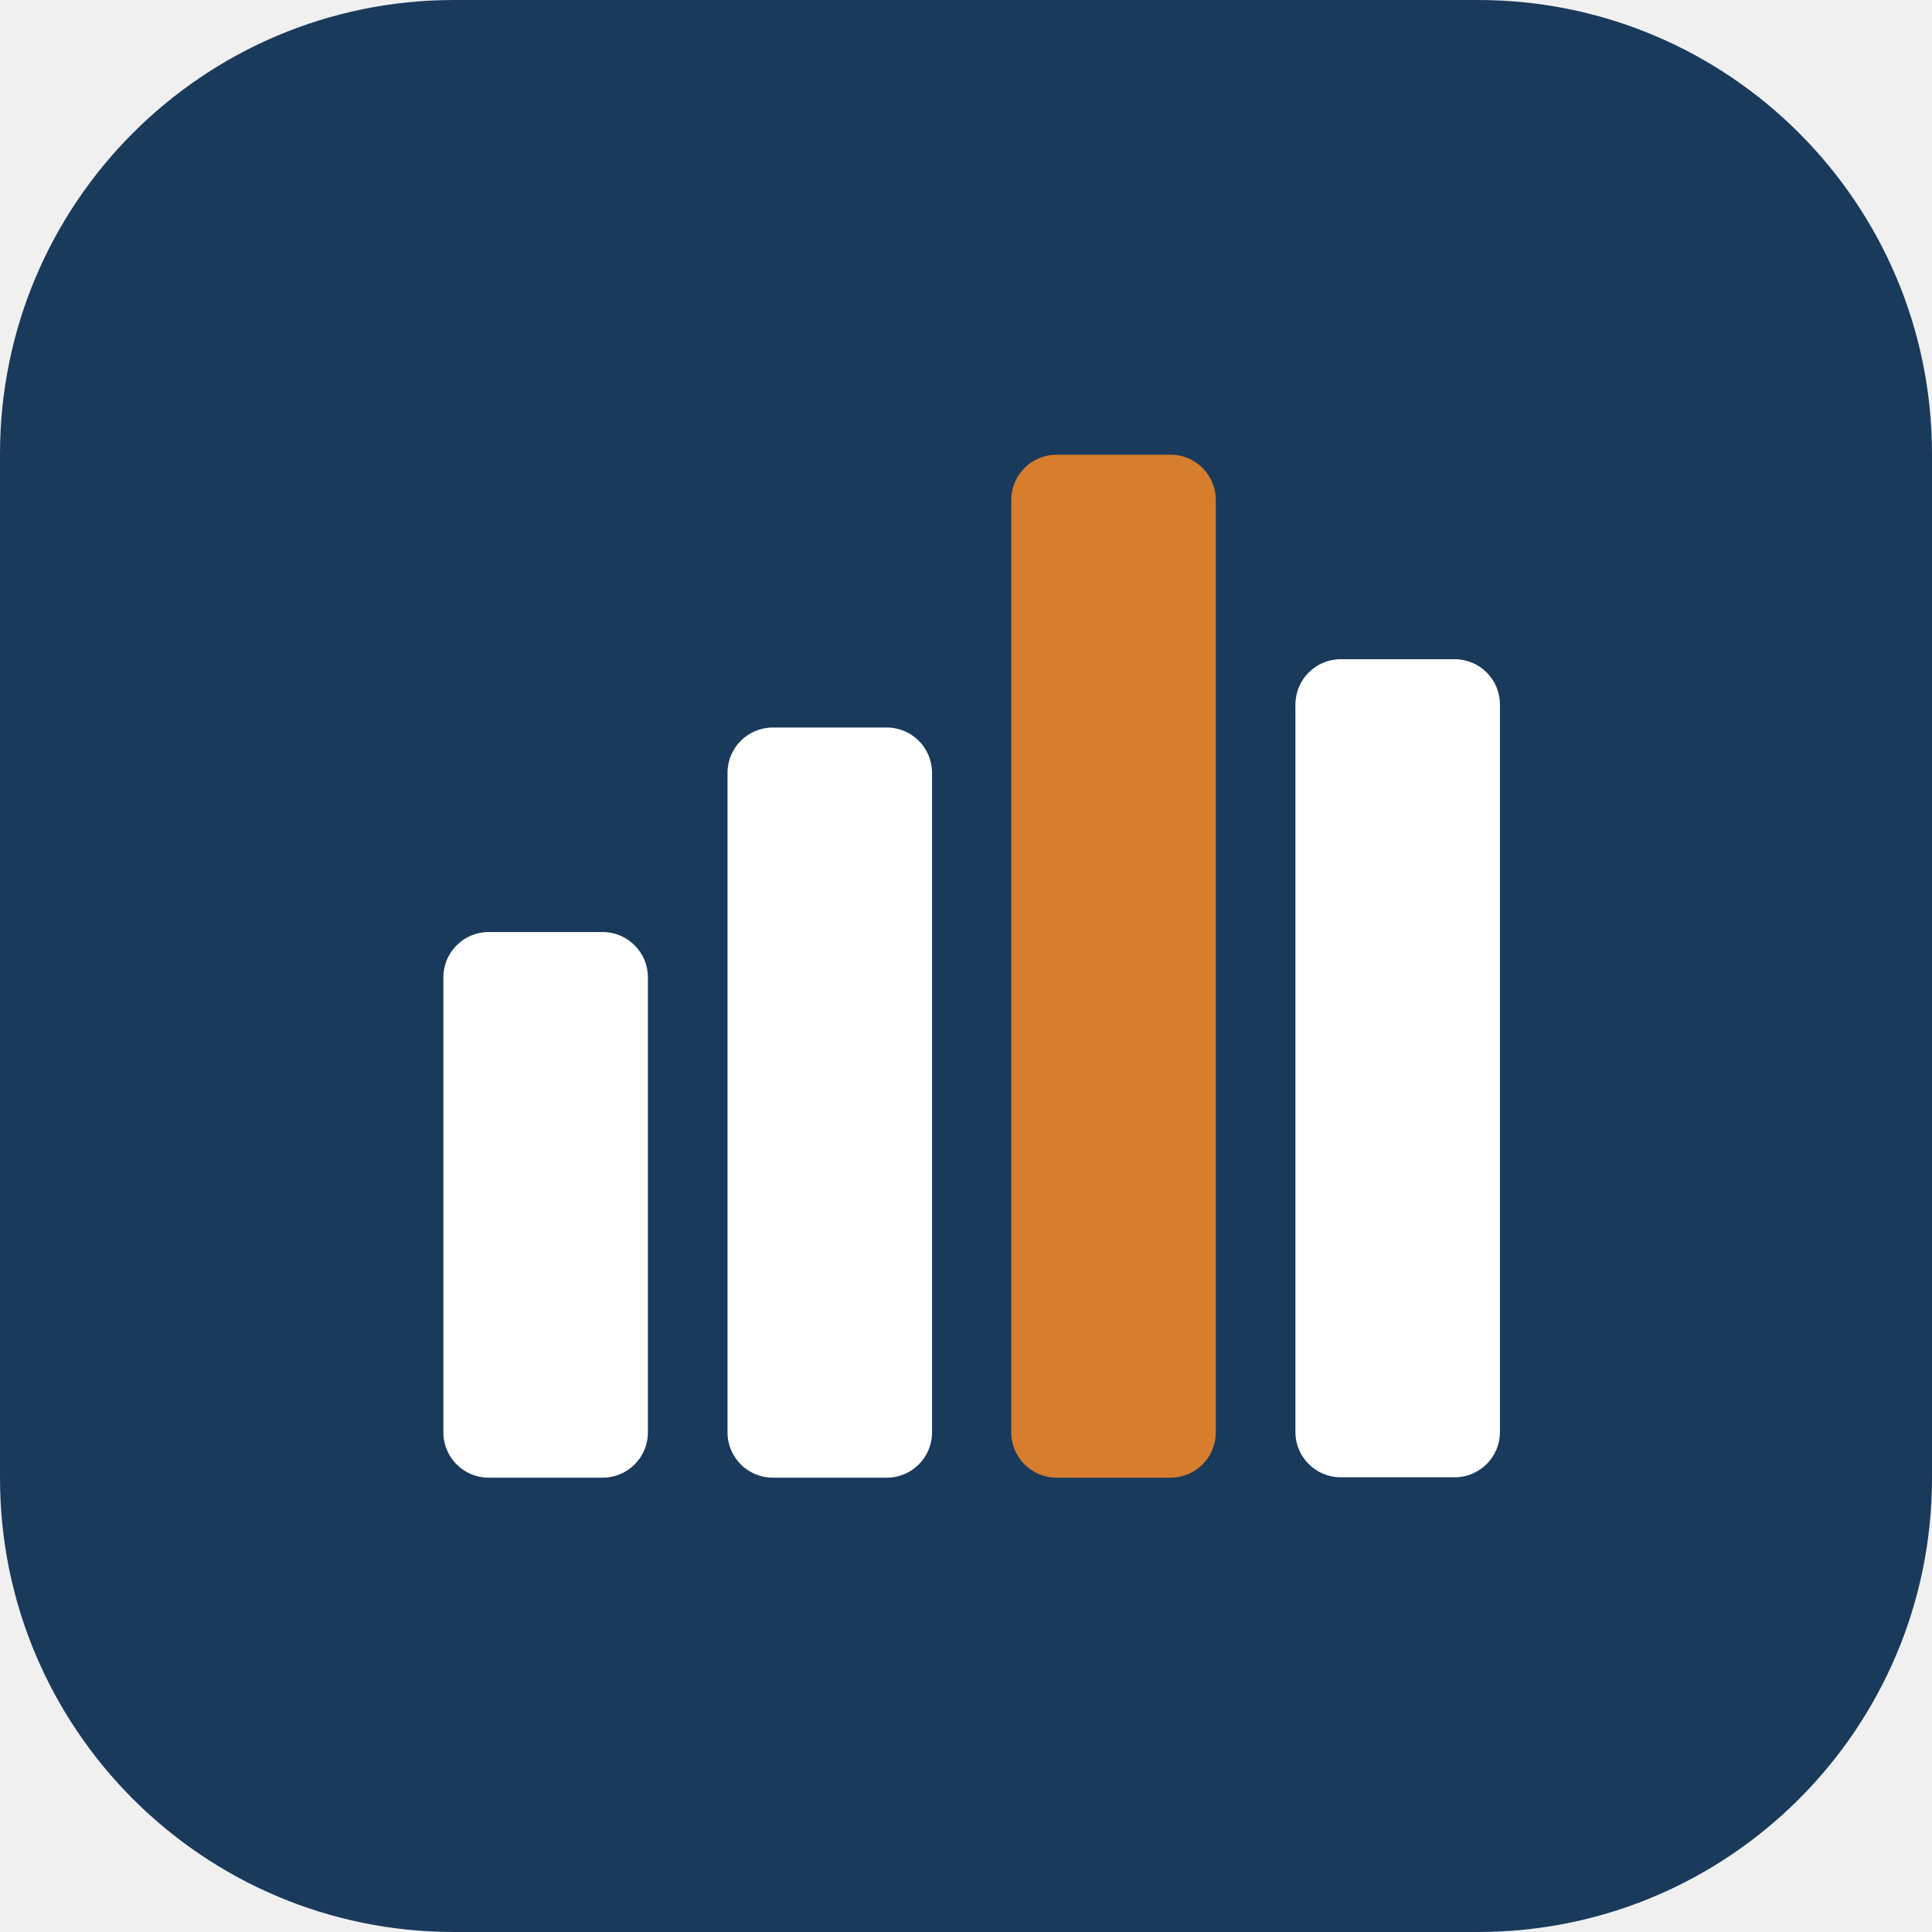
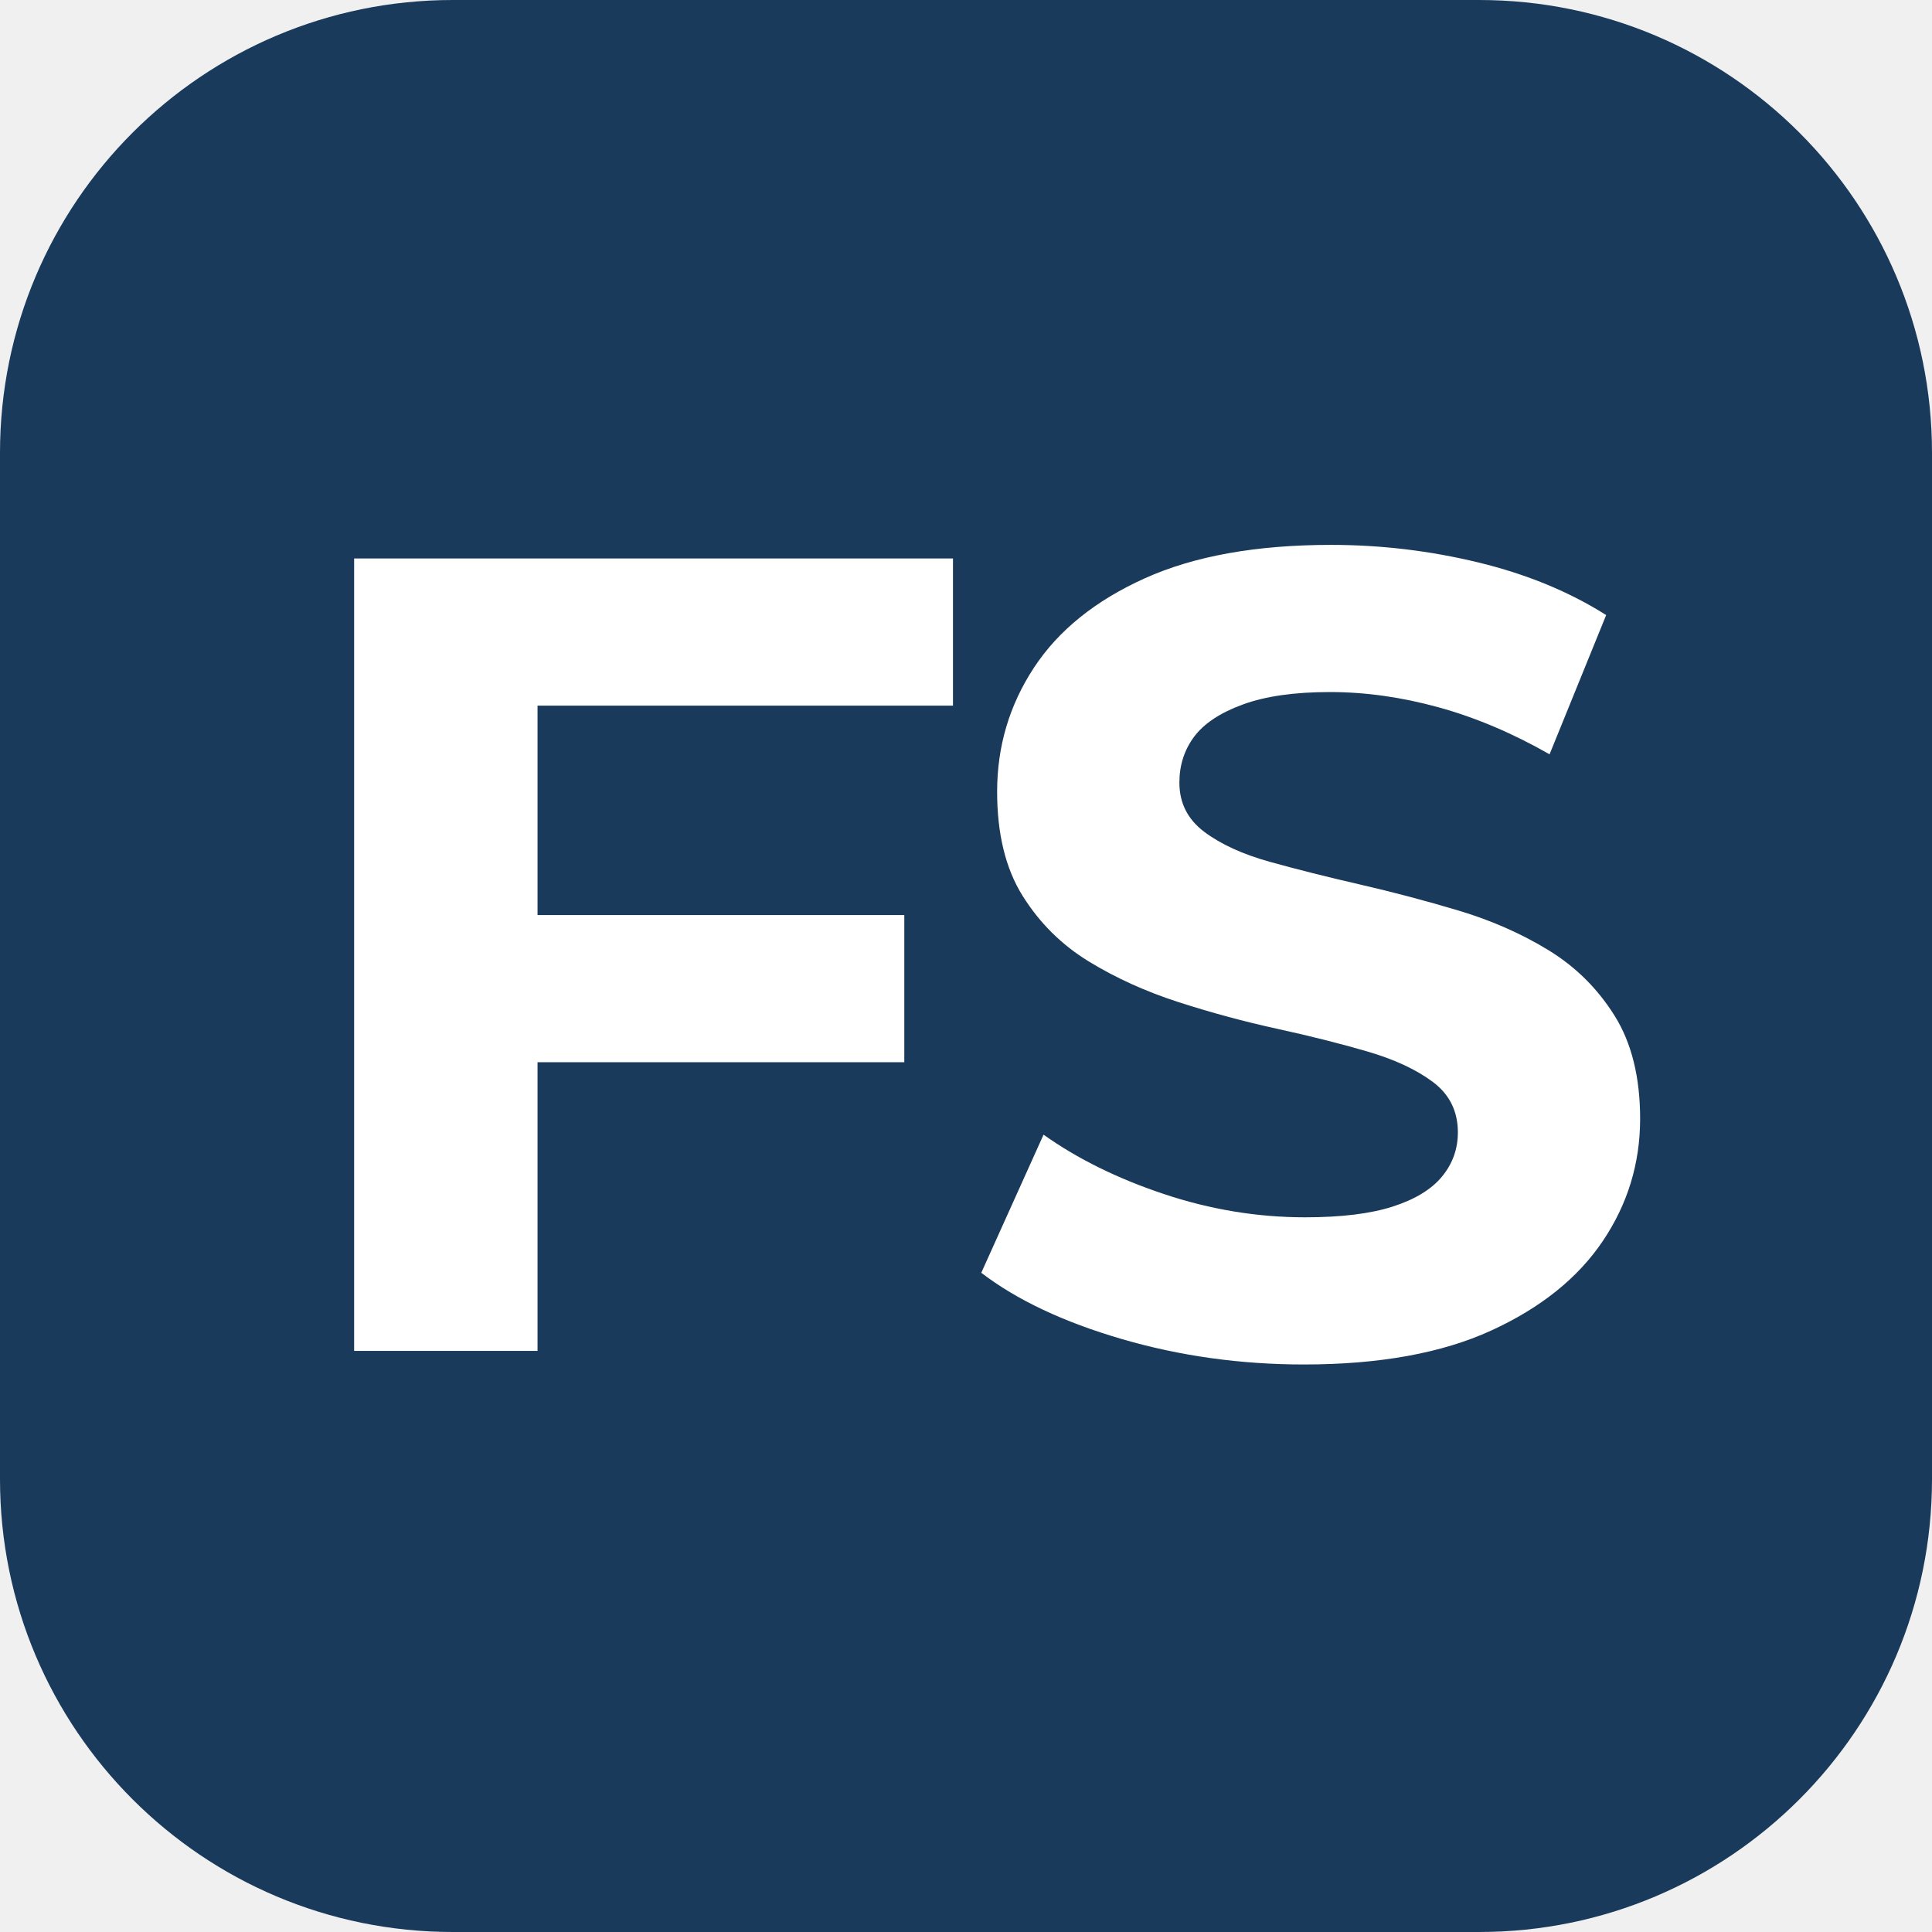
- <svg xmlns="http://www.w3.org/2000/svg" viewBox="0 0 512 512">
-   <rect x="0" y="0" width="512" height="512" rx="120.32" fill="#1A3A5C" />
-   <rect x="117.5" y="247.0" width="54.2" height="144.6" rx="12.0" fill="#FFFFFF" />
-   <rect x="192.8" y="192.8" width="54.2" height="198.8" rx="12.0" fill="#FFFFFF" />
-   <rect x="268.0" y="120.5" width="54.2" height="271.1" rx="12.0" fill="#D67D2E" />
-   <rect x="343.3" y="174.7" width="54.2" height="216.8" rx="12.0" fill="#FFFFFF" />
+ <svg xmlns="http://www.w3.org/2000/svg" viewBox="0 0 512 512" width="512" height="512">
+   <rect width="512" height="512" rx="120" fill="#1A3A5C" />
+   <path d="M83 0V700H612V570H245V0ZM233 255V385H569V255Z" transform="translate(68.95,358.00) scale(0.3,-0.3)" fill="#FFFFFF" />
+   <path d="M313 -12Q229 -12 152.0 10.5Q75 33 28 69L83 191Q128 159 189.5 138.5Q251 118 314 118Q362 118 391.5 127.5Q421 137 435.0 154.0Q449 171 449 193Q449 221 427.0 237.5Q405 254 369.0 264.5Q333 275 289.5 284.5Q246 294 202.5 308.0Q159 322 123.0 344.0Q87 366 64.5 402.0Q42 438 42 494Q42 554 74.5 603.5Q107 653 172.5 682.5Q238 712 337 712Q403 712 467.0 696.5Q531 681 580 650L530 527Q481 555 432.0 568.5Q383 582 336 582Q289 582 259.0 571.0Q229 560 216.0 542.5Q203 525 203 502Q203 475 225.0 458.5Q247 442 283.0 432.0Q319 422 362.5 412.0Q406 402 449.5 389.0Q493 376 529.0 354.0Q565 332 587.5 296.0Q610 260 610 205Q610 146 577.0 97.0Q544 48 478.5 18.0Q413 -12 313 -12Z" transform="translate(251.65,358.00) scale(0.3,-0.3)" fill="#FFFFFF" />
</svg>
